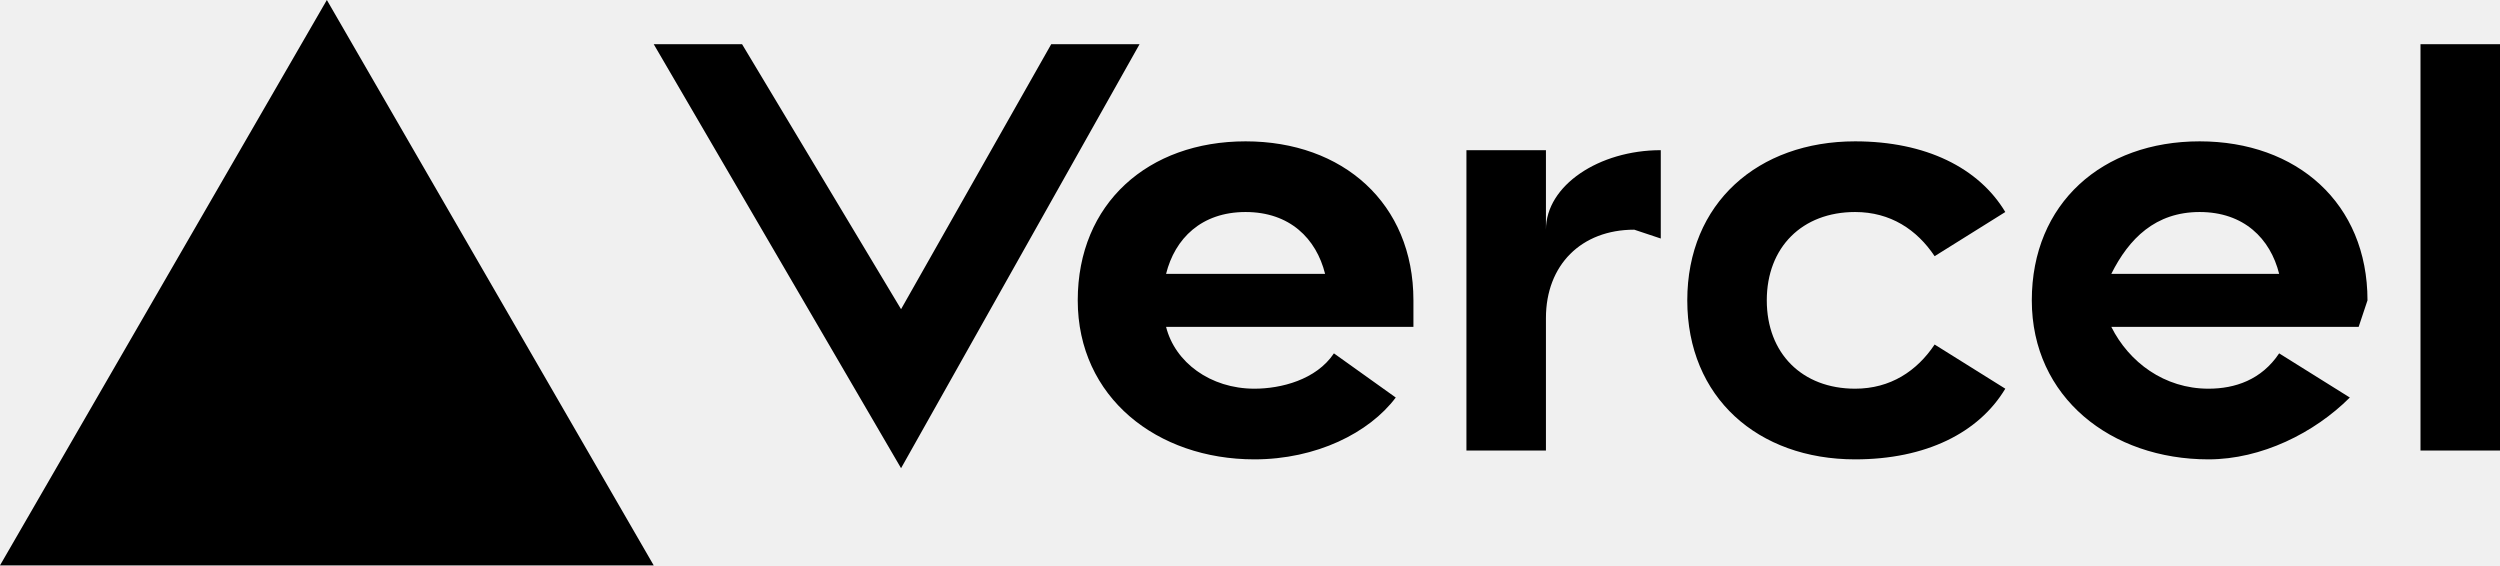
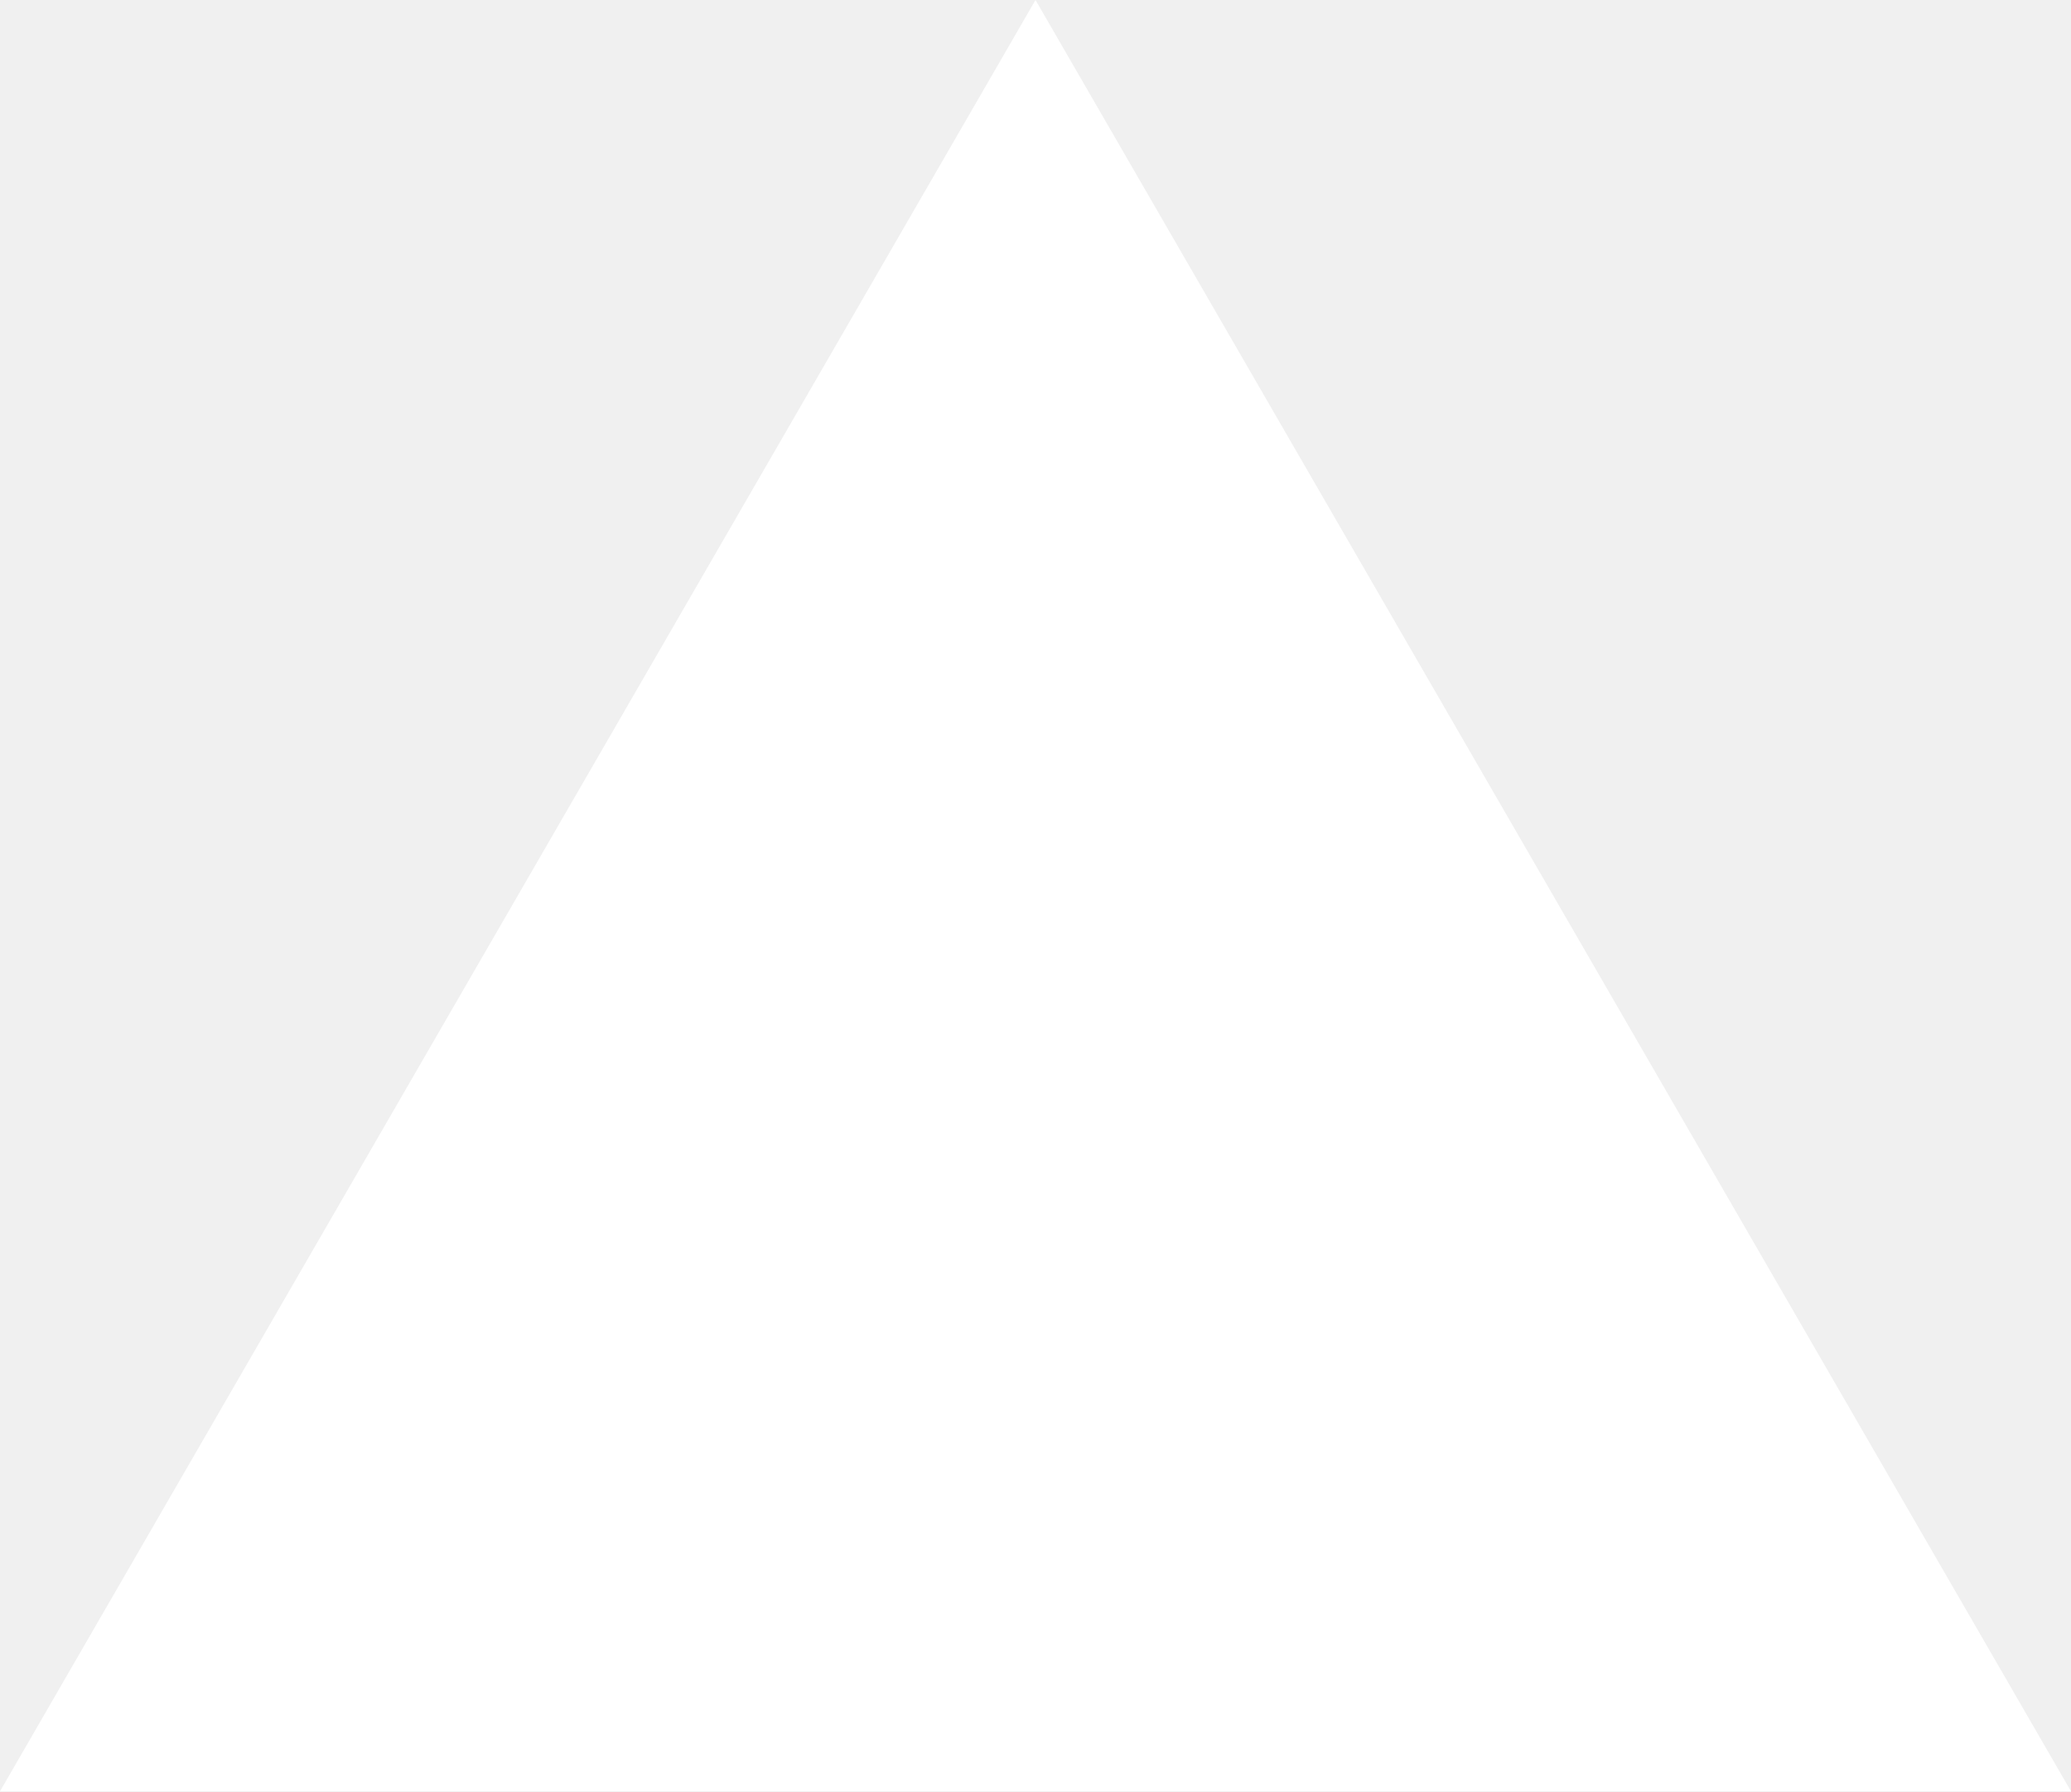
- <svg xmlns="http://www.w3.org/2000/svg" fill="none" viewBox="0 0 283 64">
-   <path fill="black" d="M141 16c-11 0-19 7-19 18s9 18 20 18c7 0 13-3 16-7l-7-5c-2 3-6 4-9 4-5 0-9-3-10-7h28v-3c0-11-8-18-19-18zm-9 15c1-4 4-7 9-7s8 3 9 7h-18zm117-15c-11 0-19 7-19 18s9 18 20 18c6 0 12-3 16-7l-8-5c-2 3-5 4-8 4-5 0-9-3-11-7h28l1-3c0-11-8-18-19-18zm-10 15c2-4 5-7 10-7s8 3 9 7h-19zm-39 3c0 6 4 10 10 10 4 0 7-2 9-5l8 5c-3 5-9 8-17 8-11 0-19-7-19-18s8-18 19-18c8 0 14 3 17 8l-8 5c-2-3-5-5-9-5-6 0-10 4-10 10zm83-29v46h-9V5h9zM37 0l37 64H0L37 0zm92 5-27 48L74 5h10l18 30 17-30h10zm59 12v10l-3-1c-6 0-10 4-10 10v15h-9V17h9v9c0-5 6-9 13-9z" />
+ <svg xmlns="http://www.w3.org/2000/svg" width="74" height="64" viewBox="0 0 74 64" fill="none">
+   <g clip-path="url(#clip0_30_16)">
+     <path d="M37 0L74 64H0L37 0Z" fill="white" />
+   </g>
+   <defs>
+     <clipPath id="clip0_30_16">
+       <rect width="74" height="64" fill="white" />
+     </clipPath>
+   </defs>
</svg>
